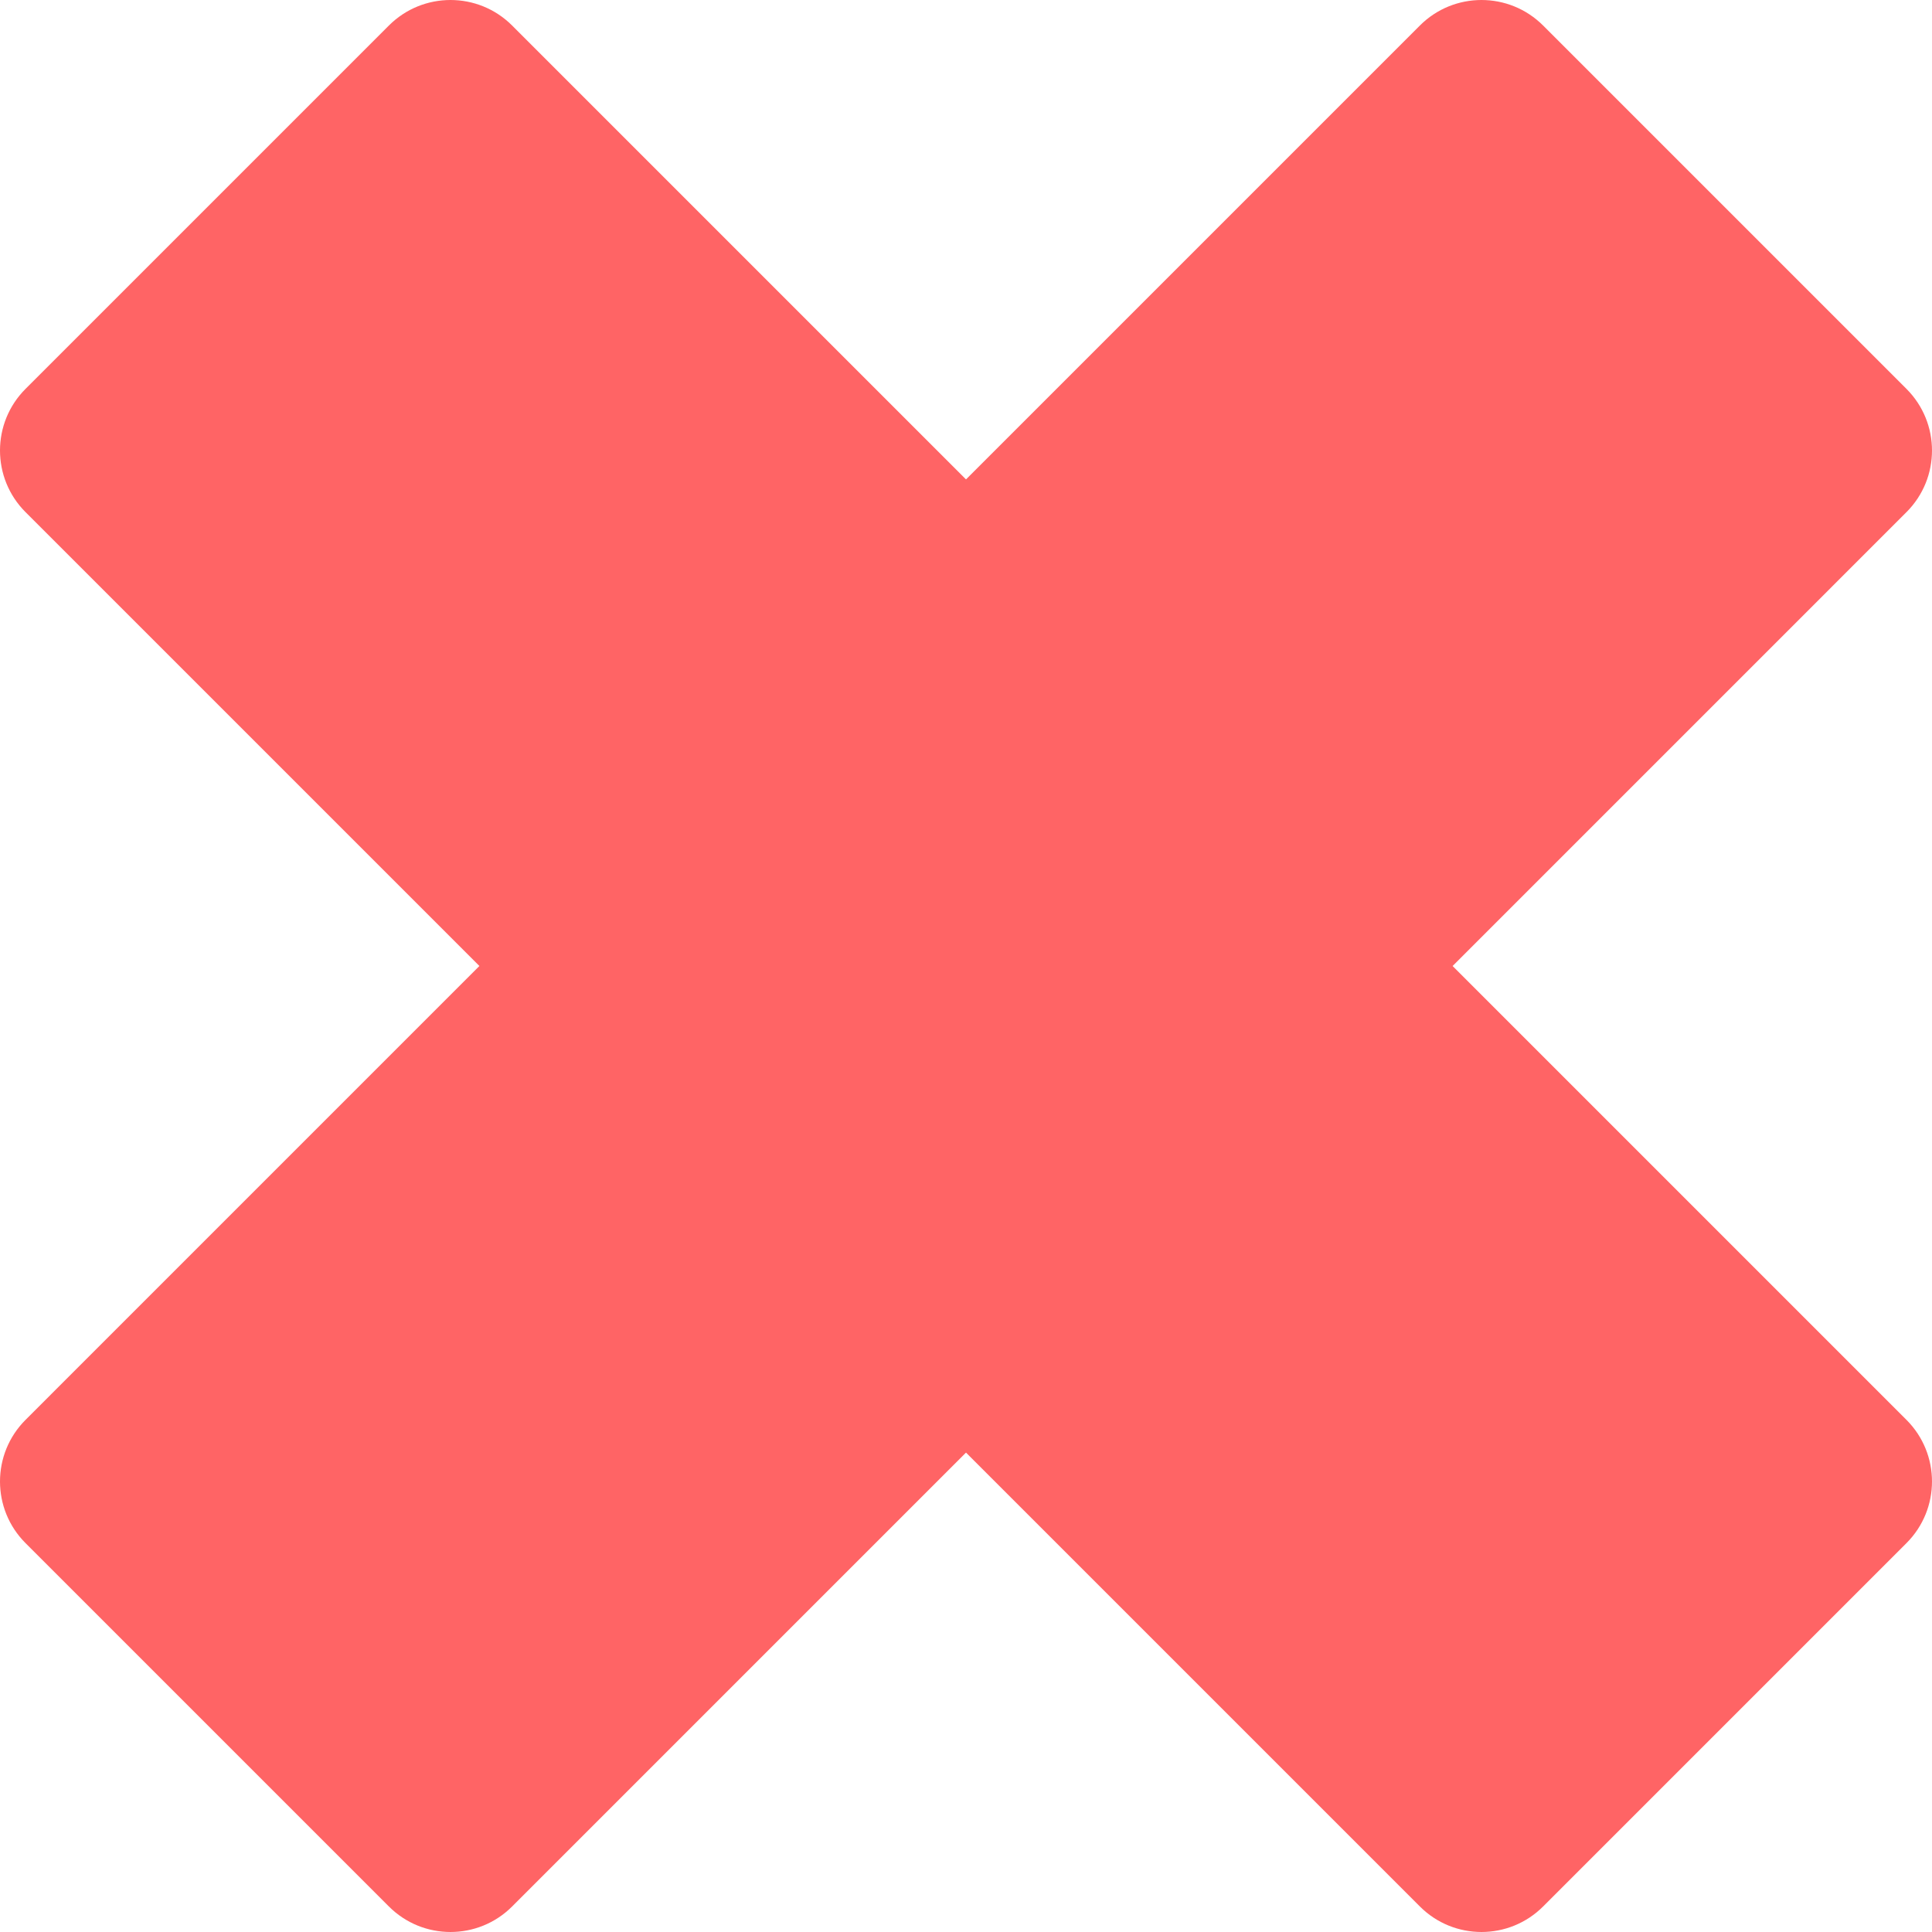
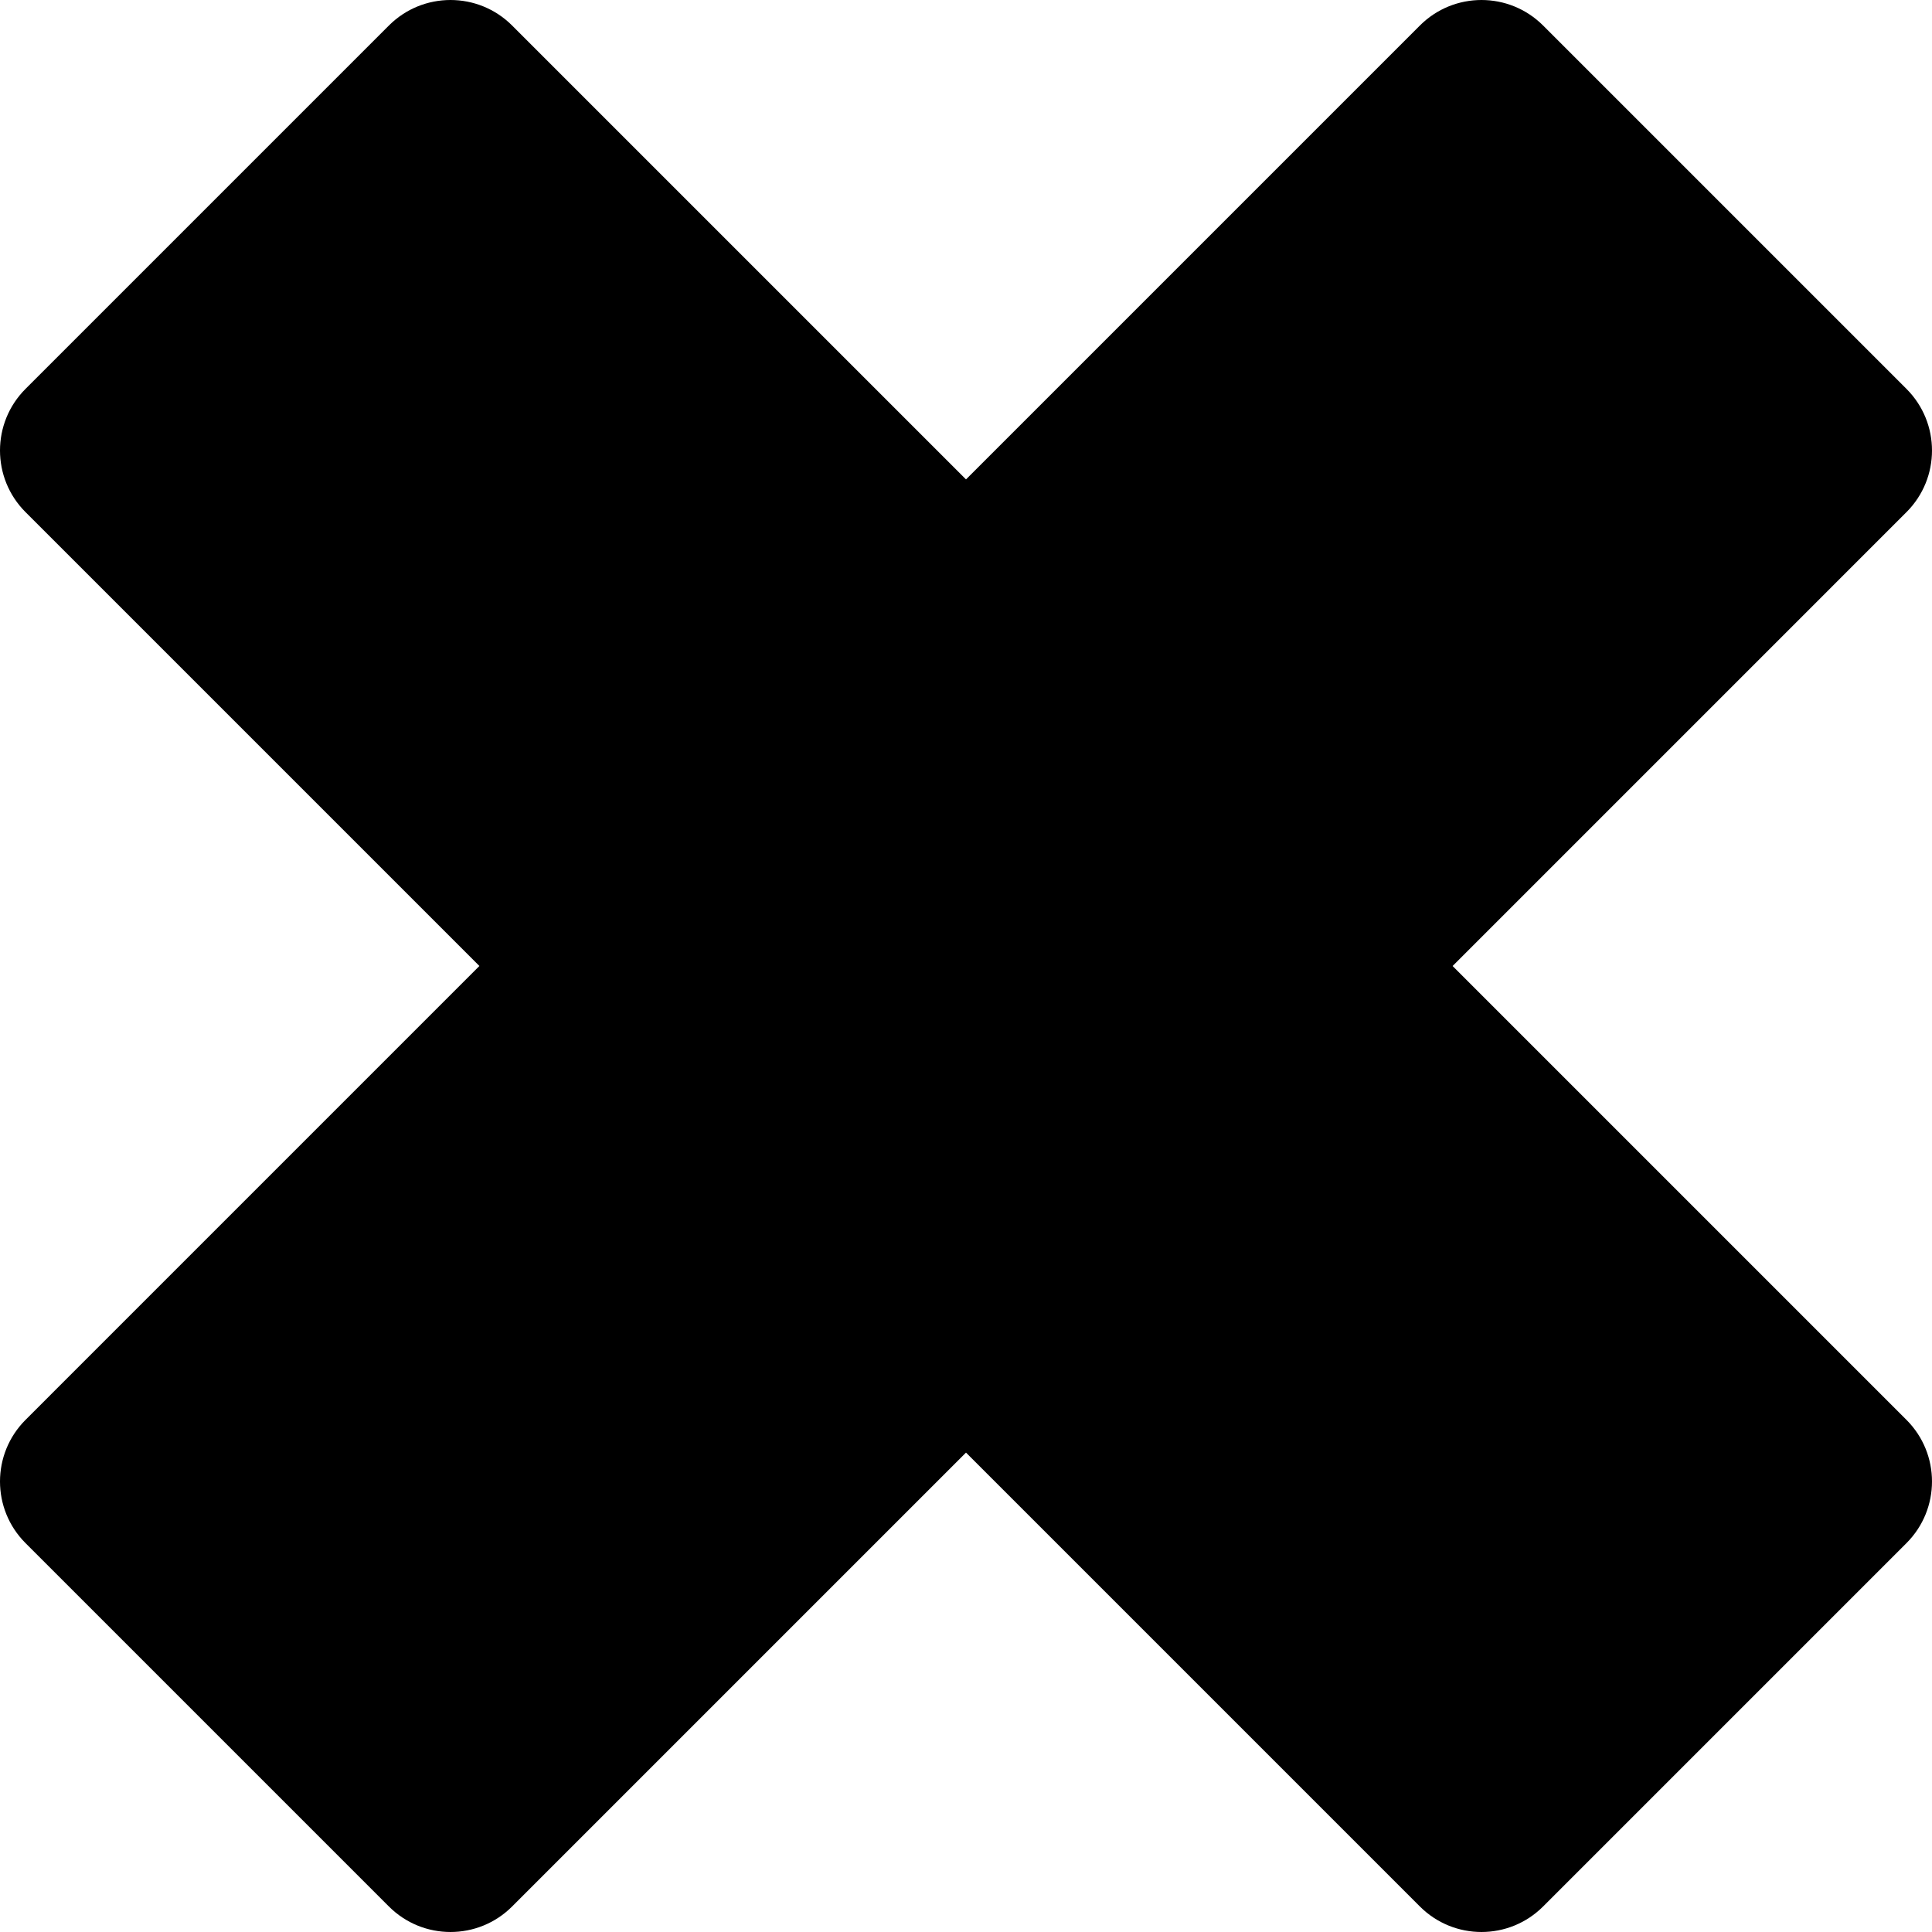
<svg xmlns="http://www.w3.org/2000/svg" version="1.1" id="Layer_1" x="0px" y="0px" viewBox="0 0 511.999 511.999" style="enable-background:new 0 0 511.999 511.999;" xml:space="preserve">
-   <path style="fill:#FF6465;" d="M384.955,256l120.28-120.28c9.019-9.019,9.019-23.642,0-32.66L408.94,6.765  c-9.019-9.019-23.642-9.019-32.66,0l-120.28,120.28L135.718,6.765c-9.019-9.019-23.642-9.019-32.66,0L6.764,103.058  c-9.019,9.019-9.019,23.642,0,32.66l120.28,120.28L6.764,376.28c-9.019,9.019-9.019,23.642,0,32.66l96.295,96.294  c9.019,9.019,23.642,9.019,32.66,0l120.28-120.28l120.28,120.28c9.019,9.019,23.642,9.019,32.66,0l96.295-96.294  c9.019-9.019,9.019-23.642,0-32.66L384.955,256z" />
-   <g>
- </g>
-   <g>
- </g>
-   <g>
- </g>
-   <g>
- </g>
-   <g>
- </g>
-   <g>
- </g>
-   <g>
- </g>
-   <g>
- </g>
-   <g>
- </g>
-   <g>
- </g>
-   <g>
- </g>
-   <g>
- </g>
-   <g>
- </g>
-   <g>
- </g>
-   <g>
- </g>
+   <path style="fill:current;" d="M384.955,256l120.28-120.28c9.019-9.019,9.019-23.642,0-32.66L408.94,6.765  c-9.019-9.019-23.642-9.019-32.66,0l-120.28,120.28L135.718,6.765c-9.019-9.019-23.642-9.019-32.66,0L6.764,103.058  c-9.019,9.019-9.019,23.642,0,32.66l120.28,120.28L6.764,376.28c-9.019,9.019-9.019,23.642,0,32.66l96.295,96.294  c9.019,9.019,23.642,9.019,32.66,0l120.28-120.28l120.28,120.28c9.019,9.019,23.642,9.019,32.66,0l96.295-96.294  c9.019-9.019,9.019-23.642,0-32.66L384.955,256z" />
</svg>
